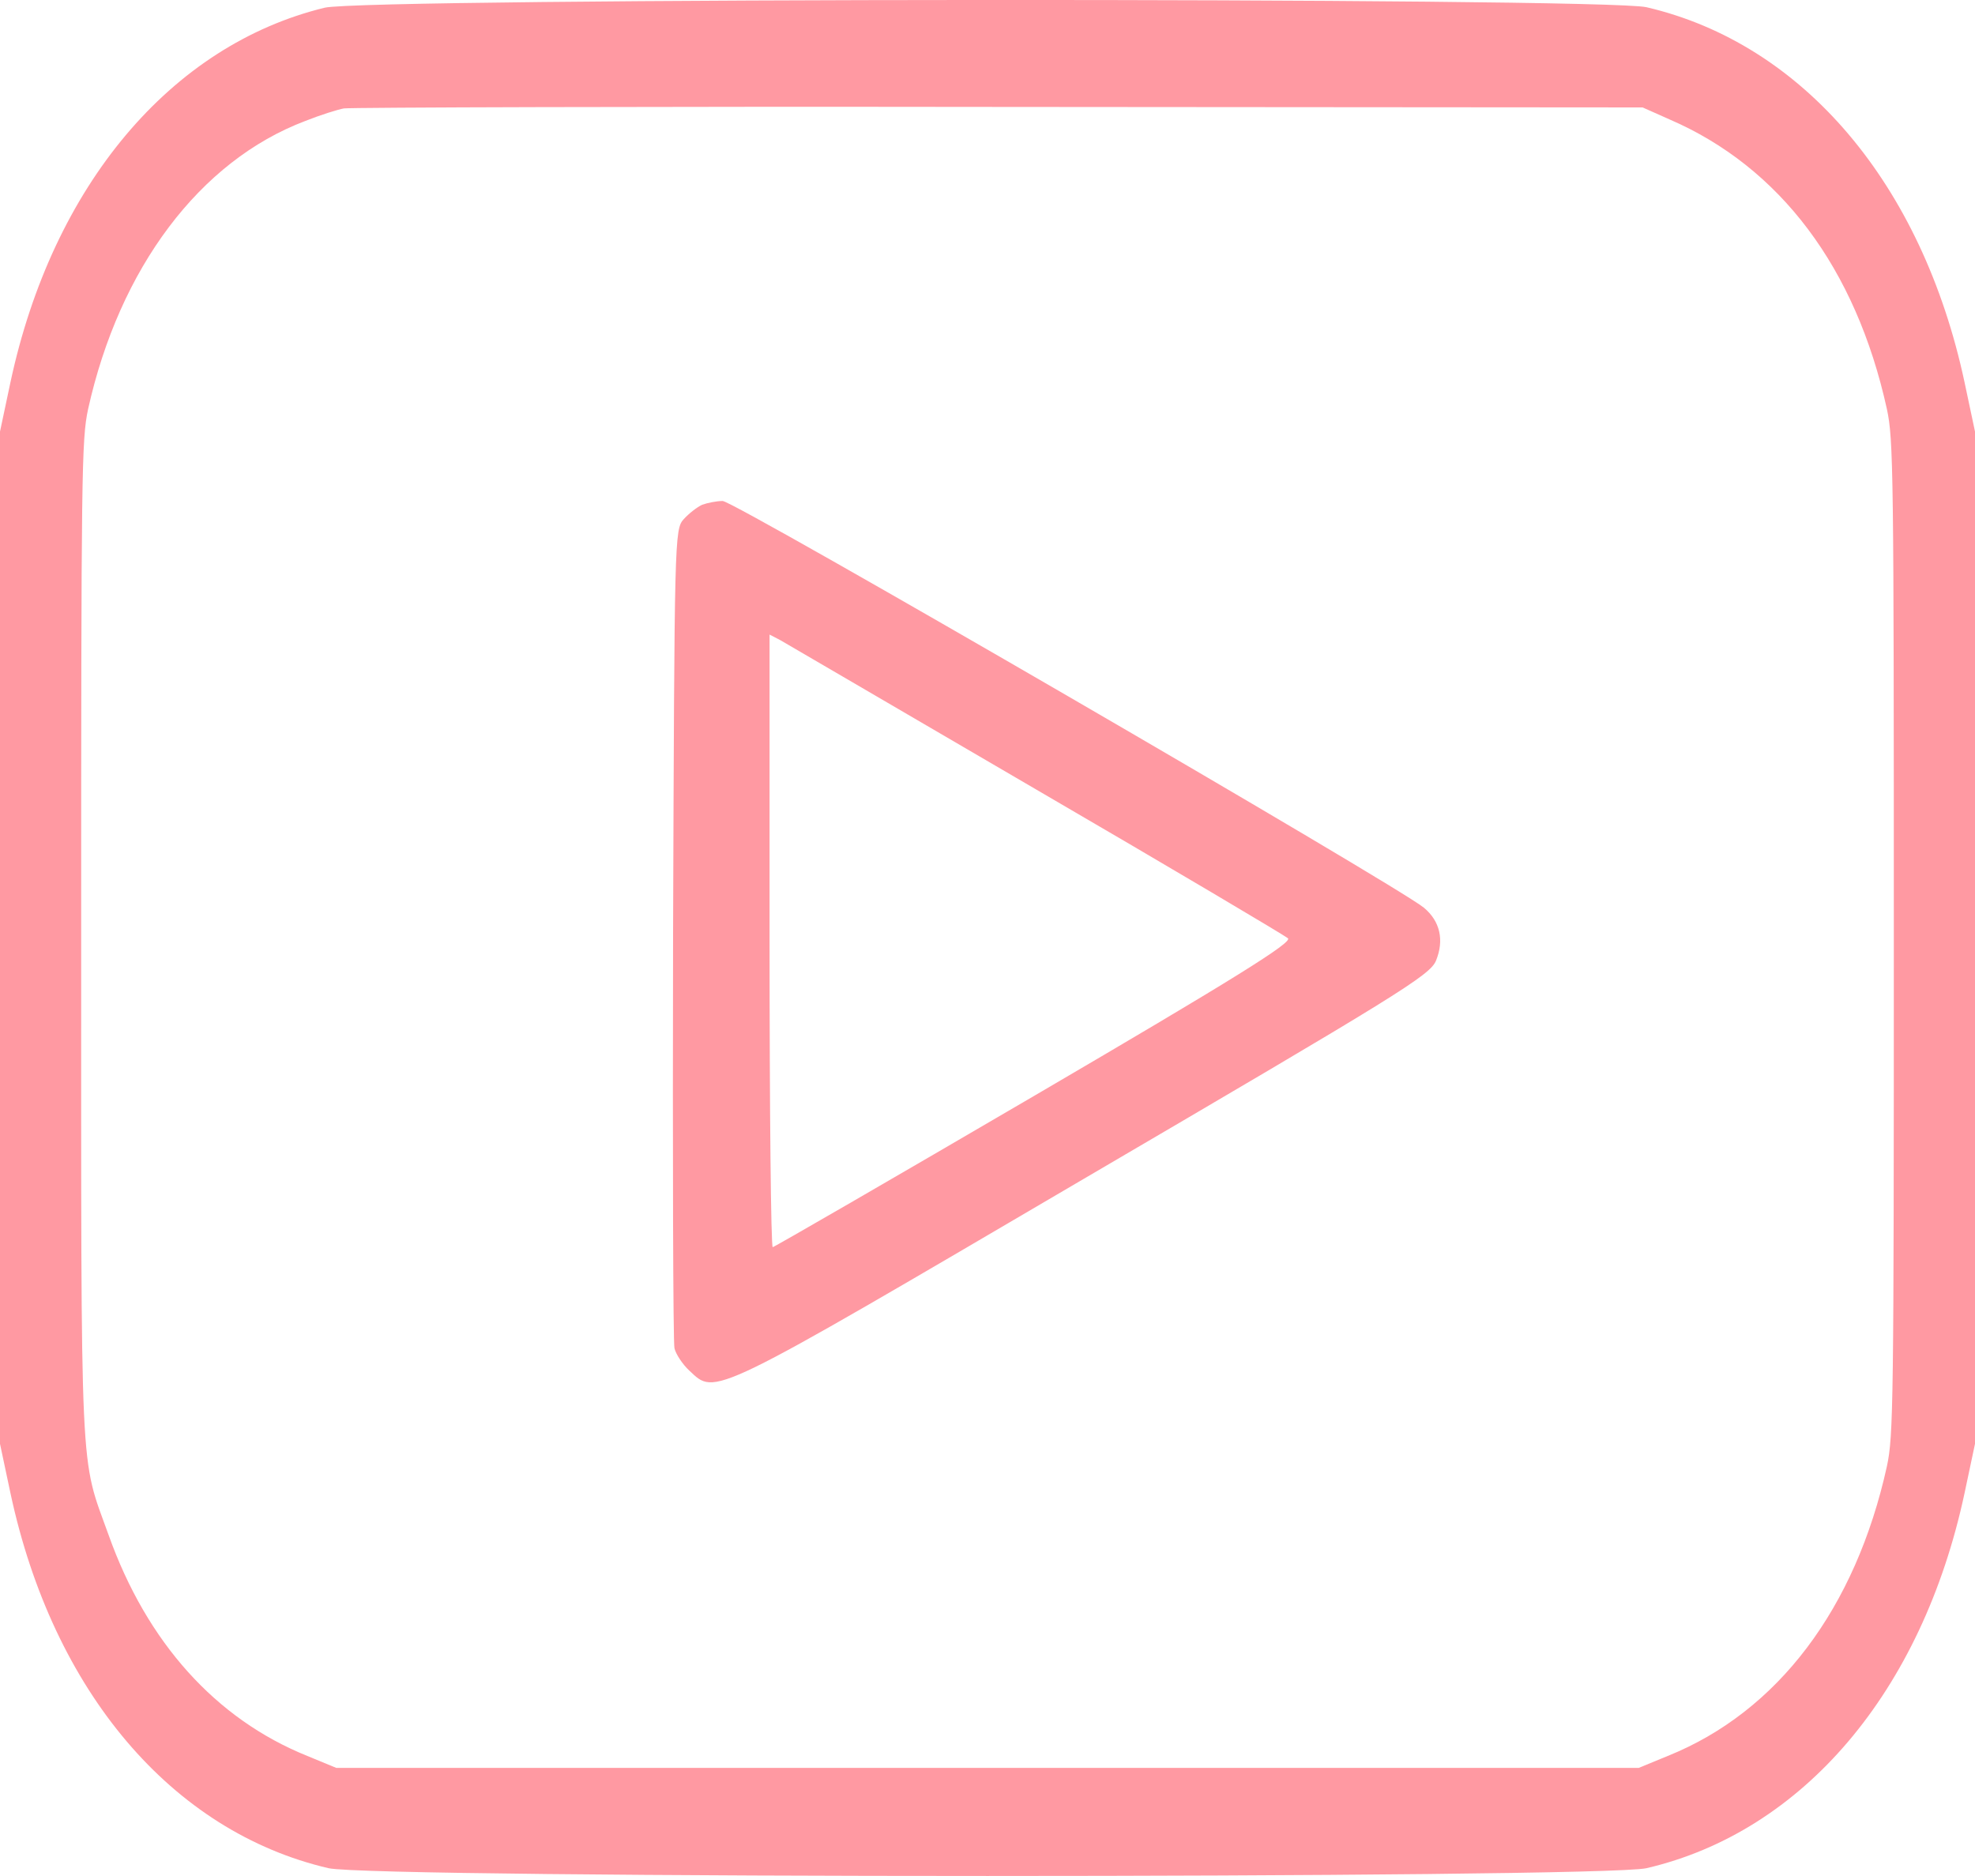
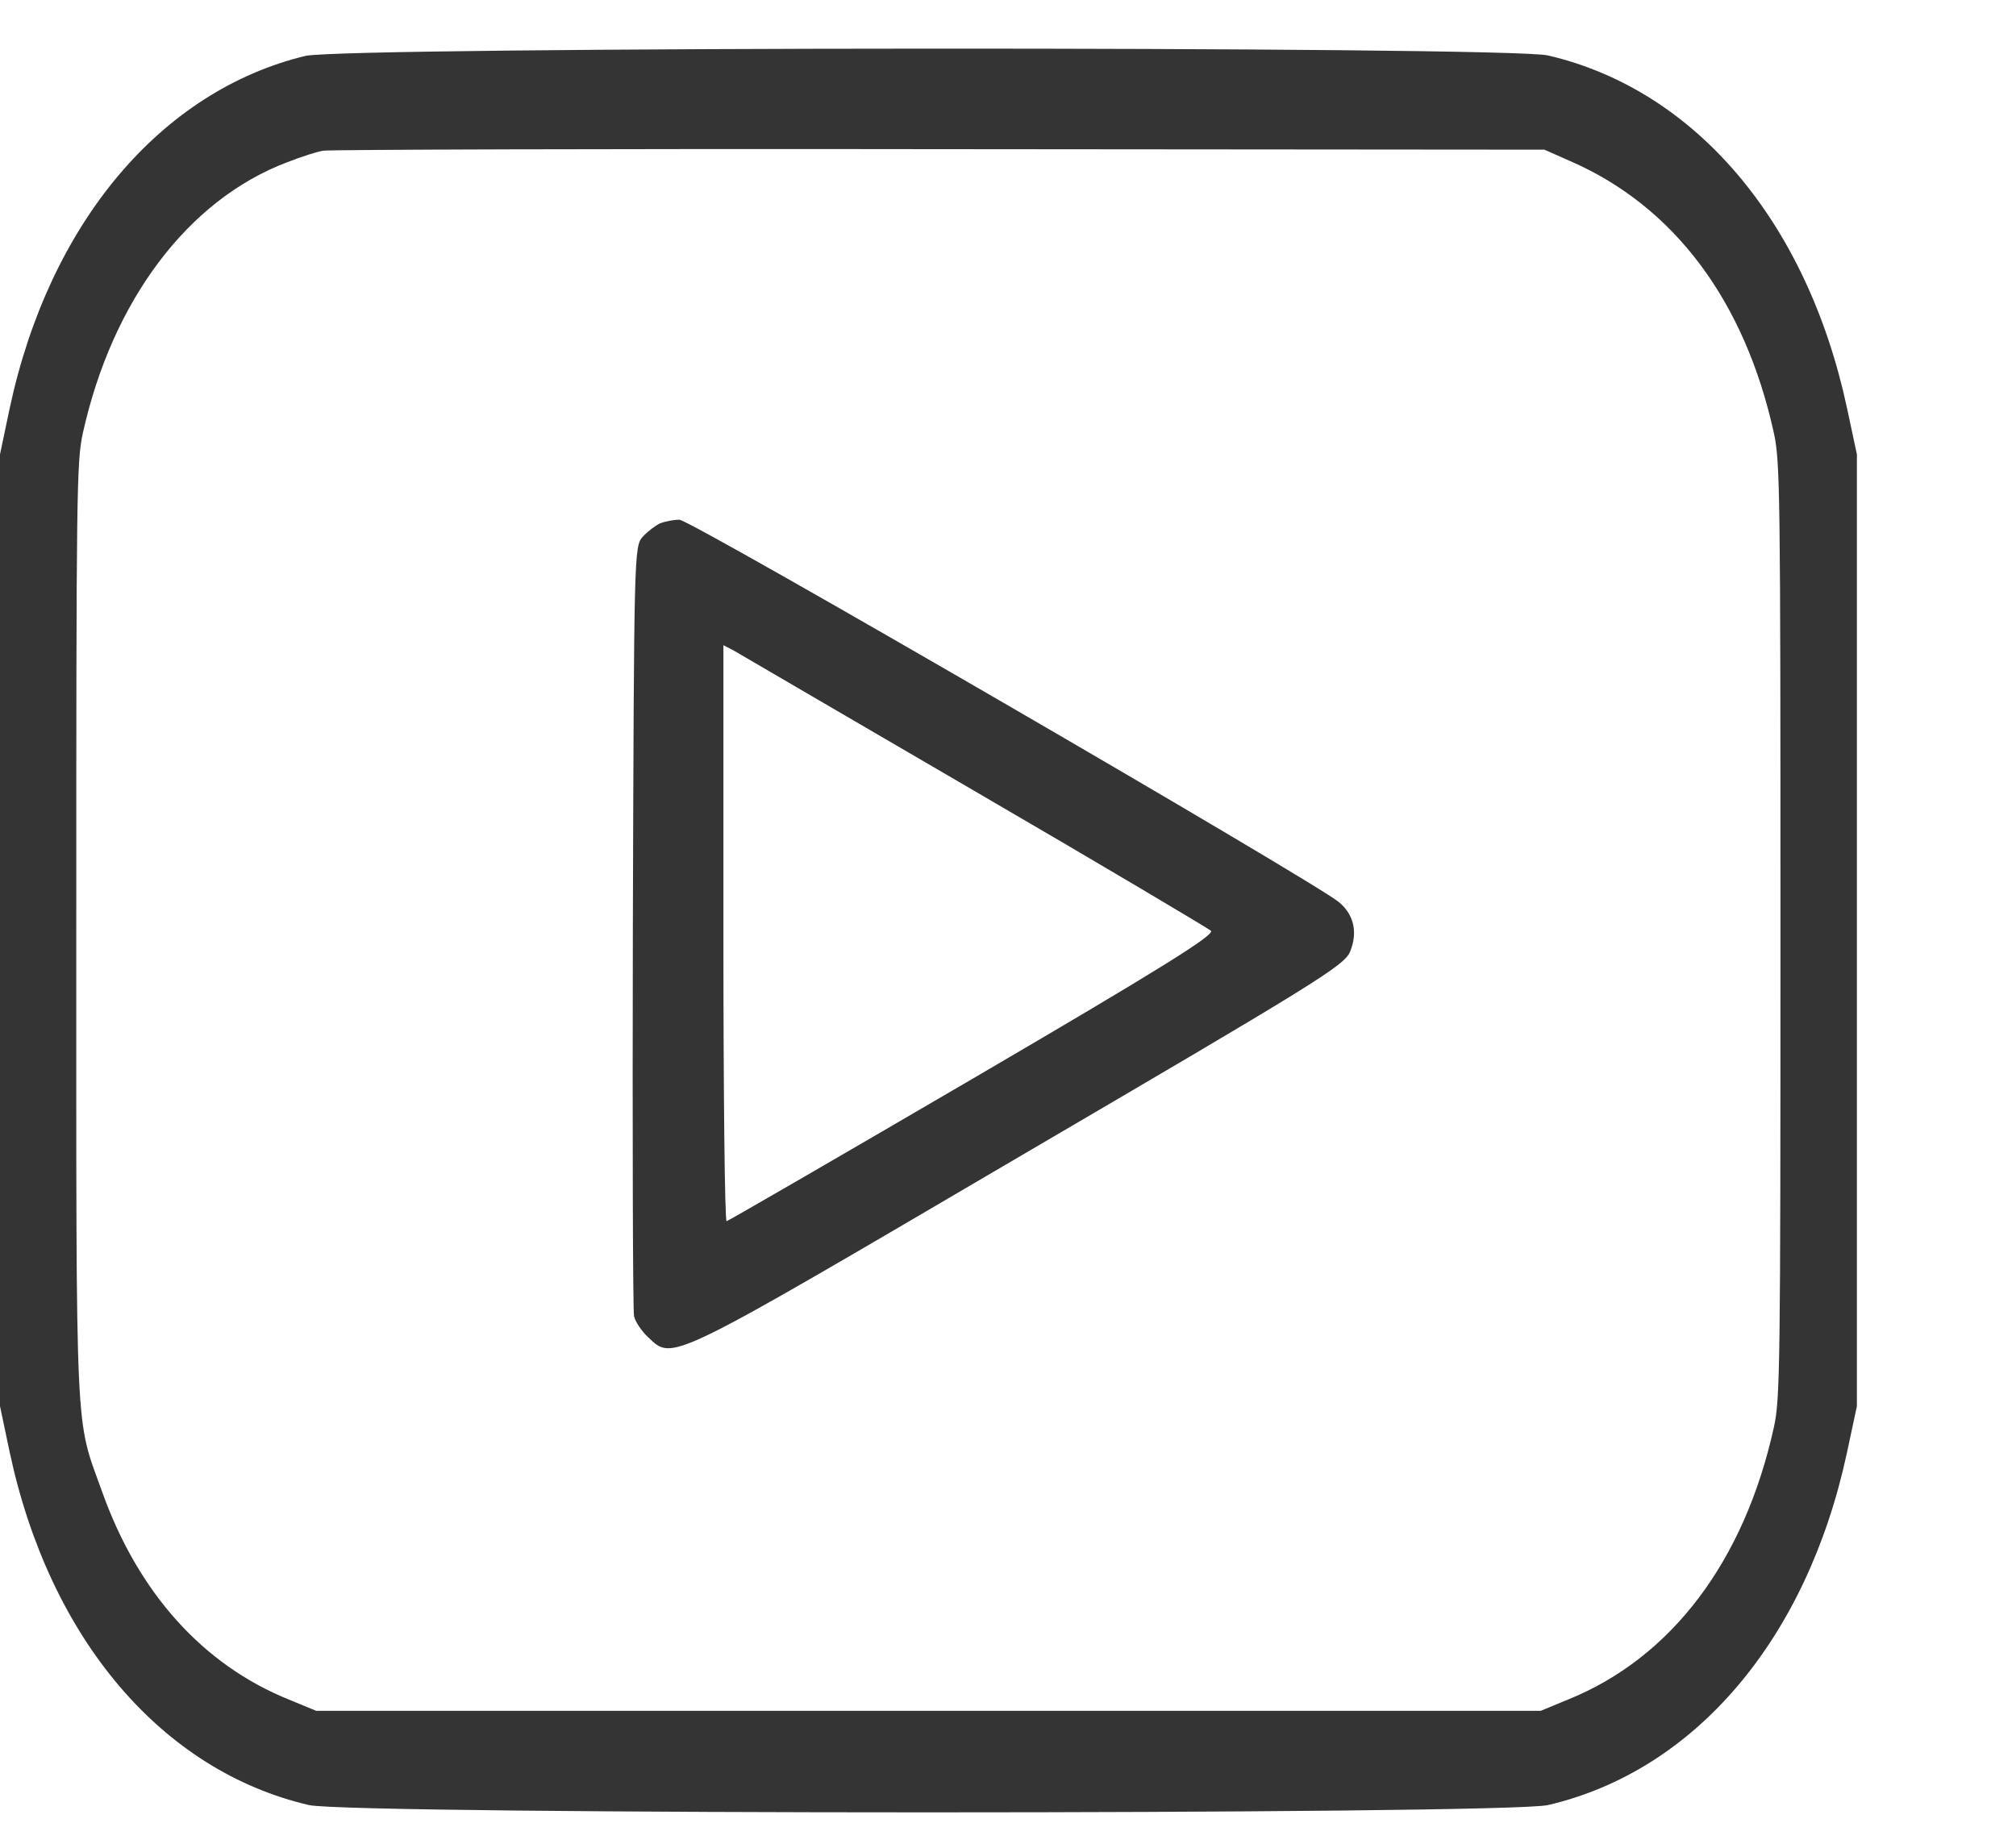
- <svg xmlns="http://www.w3.org/2000/svg" width="20" height="19" viewBox="0 0 20 19" fill="none">
-   <path d="M3.288 0.078C1.73 0.457 0.532 1.881 0.106 3.871L0 4.371V9.497V14.623L0.106 15.123C0.536 17.133 1.742 18.552 3.327 18.921C3.793 19.026 16.207 19.026 16.673 18.921C18.258 18.552 19.464 17.133 19.894 15.123L20 14.623V9.497V4.371L19.894 3.871C19.464 1.861 18.258 0.442 16.673 0.073C16.227 -0.028 3.71 -0.023 3.288 0.078ZM16.908 1.21C18.027 1.694 18.794 2.715 19.108 4.144C19.174 4.452 19.178 4.77 19.178 9.497C19.178 14.224 19.174 14.542 19.108 14.85C18.791 16.289 18.004 17.335 16.889 17.784L16.595 17.905H10H3.405L3.112 17.784C2.184 17.41 1.487 16.633 1.1 15.547C0.806 14.729 0.822 15.102 0.822 9.497C0.822 4.77 0.826 4.452 0.892 4.144C1.209 2.715 2.023 1.629 3.092 1.225C3.245 1.164 3.421 1.109 3.483 1.098C3.55 1.088 6.532 1.078 10.117 1.083L16.634 1.088L16.908 1.21Z" fill="#FF99A2" />
-   <path d="M7.111 5.112C7.06 5.135 6.975 5.201 6.924 5.258C6.83 5.361 6.83 5.436 6.816 9.456C6.811 11.706 6.816 13.599 6.83 13.655C6.844 13.716 6.914 13.82 6.98 13.881C7.252 14.134 7.154 14.181 10.972 11.941C14.156 10.076 14.481 9.879 14.542 9.729C14.626 9.522 14.584 9.33 14.419 9.193C14.156 8.973 7.431 5.07 7.318 5.074C7.257 5.074 7.163 5.093 7.111 5.112ZM10.493 7.996C11.864 8.794 13.011 9.475 13.043 9.503C13.086 9.546 12.517 9.903 10.479 11.095C9.032 11.941 7.839 12.631 7.825 12.631C7.807 12.631 7.793 11.236 7.793 9.531V6.427L7.901 6.483C7.957 6.516 9.126 7.197 10.493 7.996Z" fill="#FF99A2" />
+ <svg xmlns="http://www.w3.org/2000/svg" width="12" height="11" viewBox="0 0 12 11" fill="none">
+   <path d="M1.817 0.333C0.956 0.542 0.294 1.329 0.058 2.429L0 2.705V5.538V8.371L0.058 8.647C0.296 9.758 0.963 10.542 1.839 10.746C2.096 10.804 8.957 10.804 9.214 10.746C10.09 10.542 10.756 9.758 10.994 8.647L11.053 8.371V5.538V2.705L10.994 2.429C10.756 1.318 10.09 0.534 9.214 0.33C8.968 0.274 2.05 0.277 1.817 0.333ZM9.344 0.958C9.963 1.226 10.386 1.79 10.559 2.579C10.596 2.75 10.598 2.926 10.598 5.538C10.598 8.15 10.596 8.326 10.559 8.496C10.384 9.292 9.95 9.869 9.333 10.118L9.171 10.185H5.526H1.882L1.72 10.118C1.207 9.911 0.822 9.481 0.608 8.881C0.446 8.429 0.454 8.636 0.454 5.538C0.454 2.926 0.456 2.75 0.493 2.579C0.668 1.79 1.118 1.19 1.709 0.966C1.793 0.933 1.89 0.902 1.925 0.897C1.962 0.891 3.61 0.885 5.591 0.888L9.193 0.891L9.344 0.958Z" fill="#343434" />
+   <path d="M3.93 3.115C3.902 3.128 3.855 3.164 3.826 3.195C3.774 3.252 3.774 3.294 3.767 5.515C3.764 6.759 3.767 7.805 3.774 7.836C3.782 7.87 3.821 7.927 3.857 7.96C4.008 8.101 3.953 8.127 6.064 6.888C7.823 5.858 8.002 5.749 8.036 5.666C8.083 5.552 8.06 5.445 7.969 5.37C7.823 5.248 4.107 3.091 4.044 3.094C4.011 3.094 3.959 3.104 3.93 3.115ZM5.799 4.708C6.557 5.149 7.19 5.526 7.208 5.541C7.232 5.565 6.918 5.762 5.791 6.421C4.992 6.888 4.332 7.27 4.325 7.27C4.314 7.27 4.306 6.499 4.306 5.557V3.841L4.366 3.872C4.397 3.891 5.044 4.267 5.799 4.708Z" fill="#343434" />
</svg>
